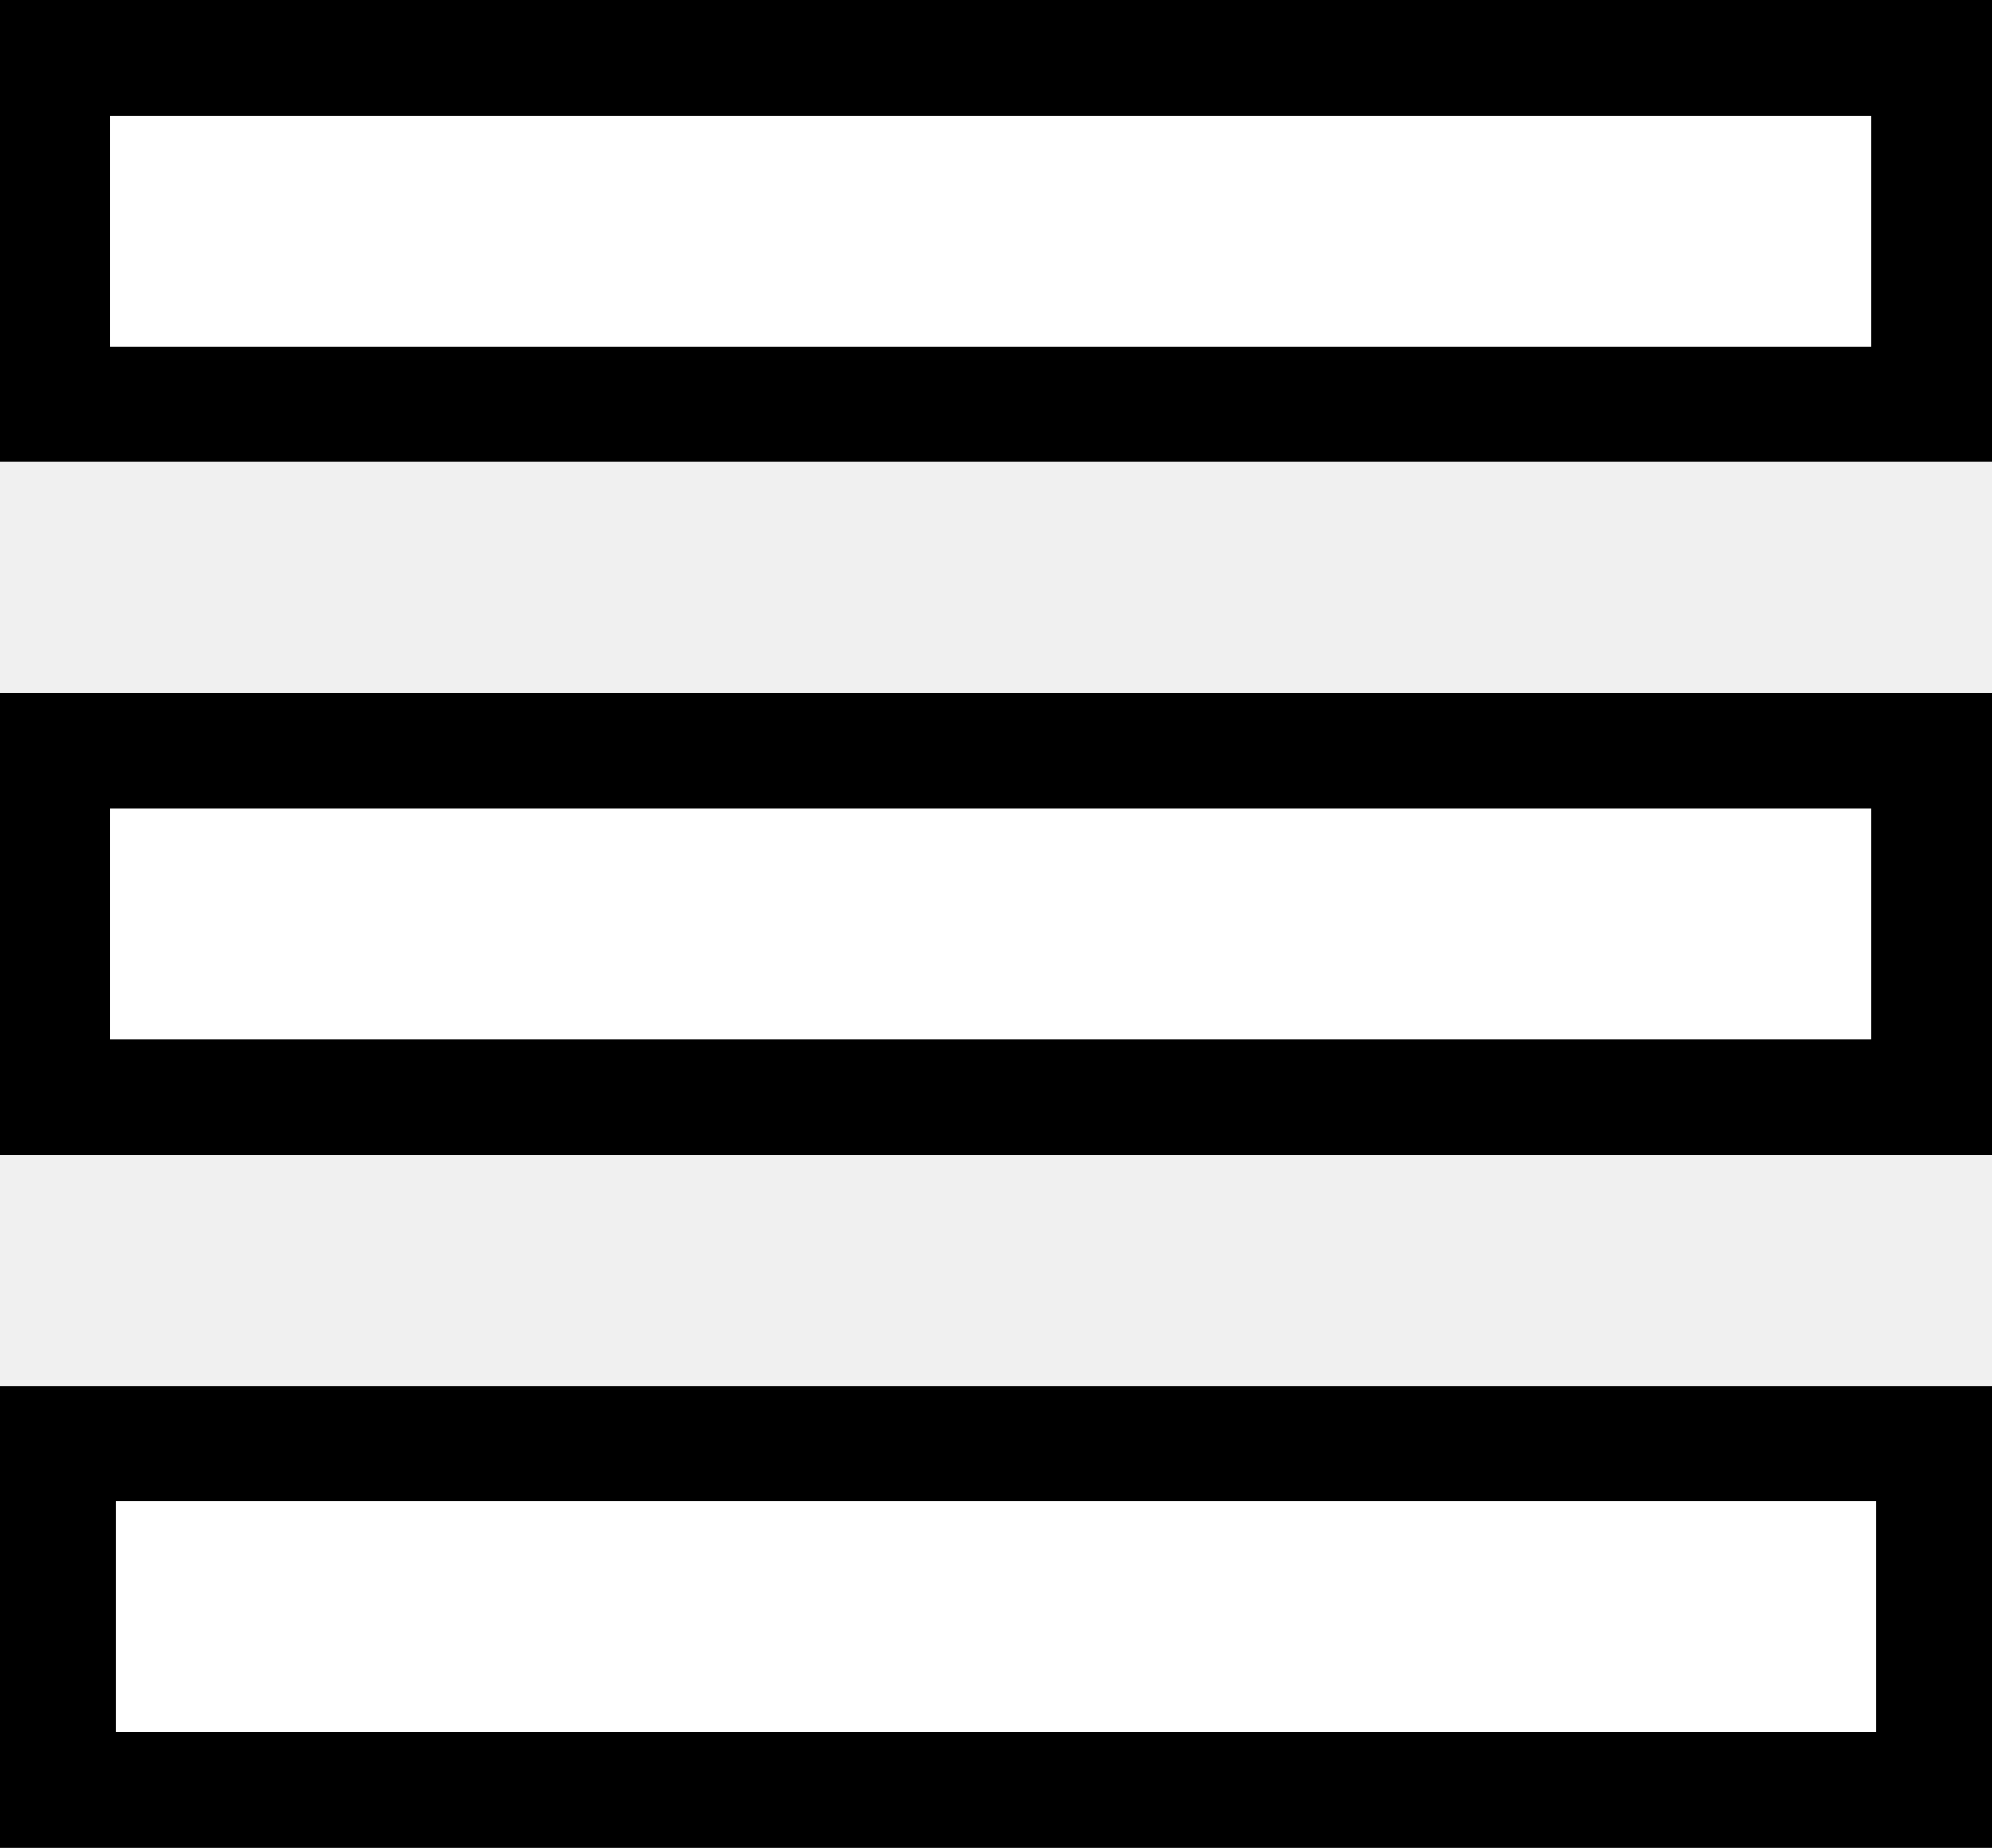
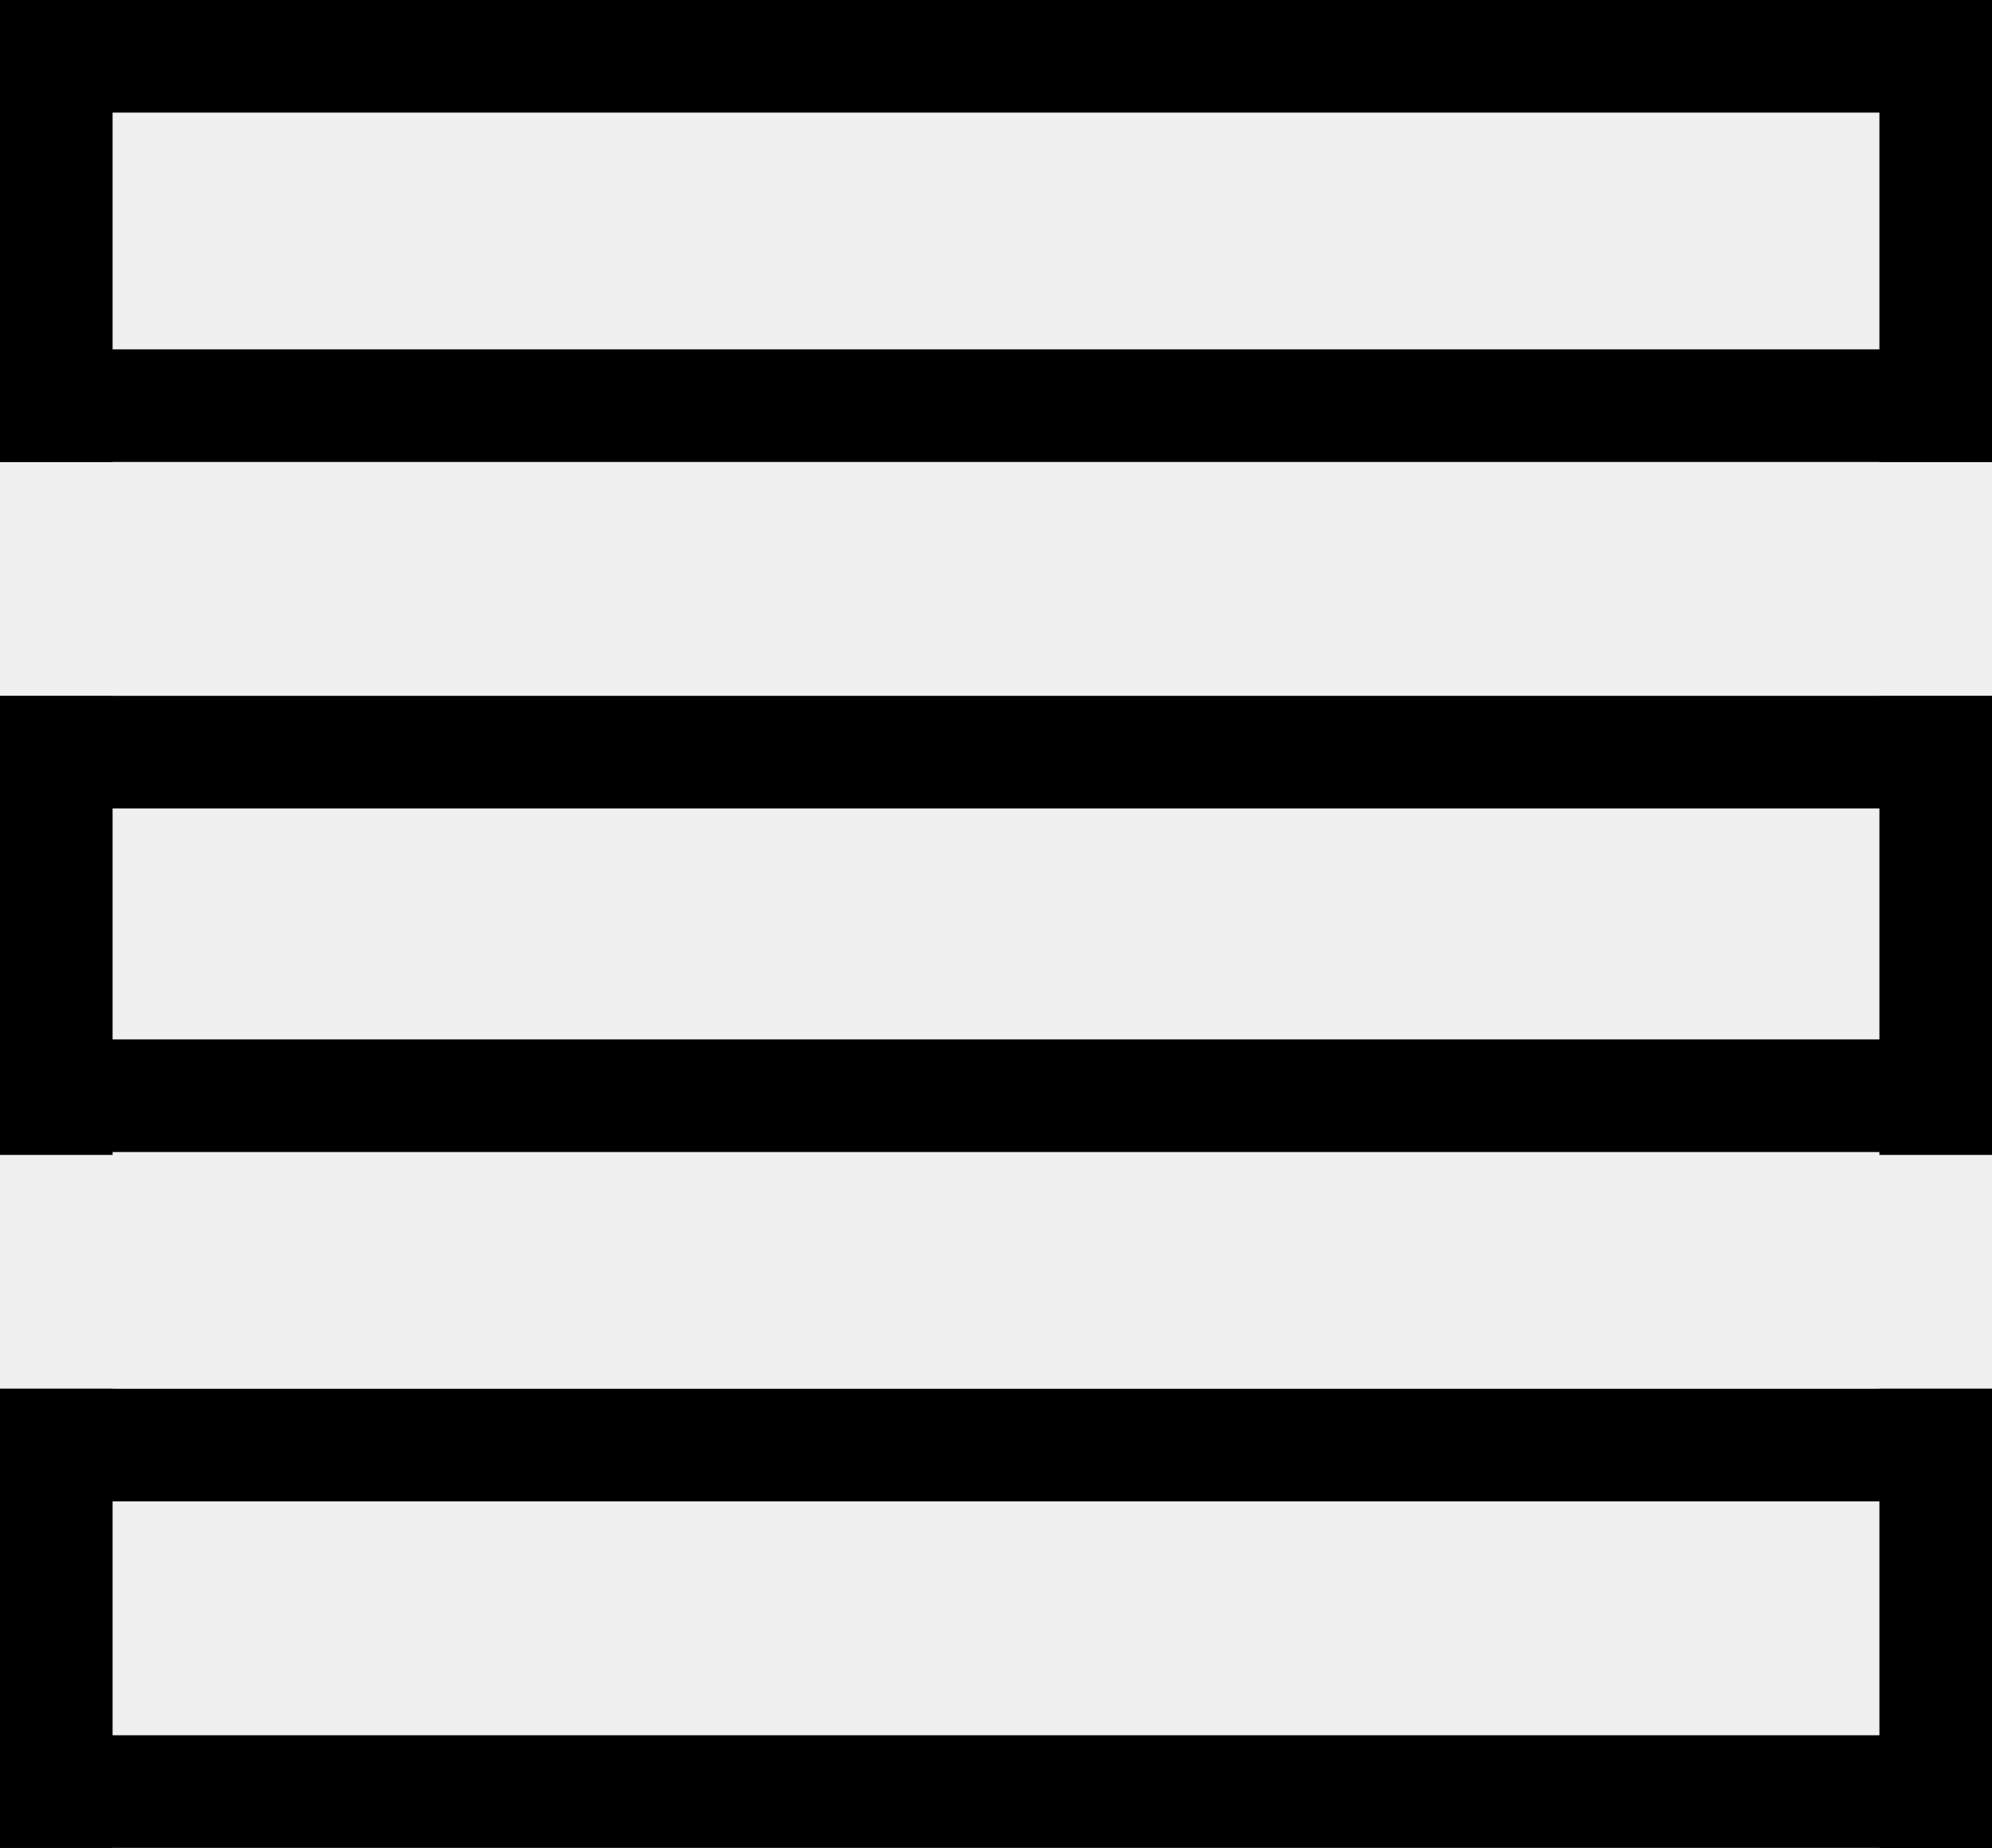
- <svg xmlns="http://www.w3.org/2000/svg" version="1.1" id="Layer_1" x="0px" y="0px" width="69px" height="64px" viewBox="0 0 69 64" enable-background="new 0 0 69 64" xml:space="preserve">
-   <rect width="69" height="16" />
-   <rect y="24" width="69" height="16" />
-   <rect x="0" y="48" width="69" height="16" />
-   <rect x="3.809" y="4" fill="#FFFFFF" width="61" height="8" />
-   <rect x="3.809" y="28" fill="#FFFFFF" width="61" height="8" />
-   <rect x="4" y="52" fill="#FFFFFF" width="61" height="8" />
+ <svg xmlns="http://www.w3.org/2000/svg" version="1.1" id="Layer_1" x="0px" y="0px" viewBox="0 0 69 64" style="enable-background:new 0 0 69 64;" xml:space="preserve">
+   <rect y="12.1" width="69" height="3.9" />
+   <rect x="65.1" y="0" width="3.9" height="16" />
+   <rect y="0" width="3.9" height="16" />
+   <rect width="69" height="3.9" />
+   <rect y="60.1" width="69" height="3.9" />
+   <rect y="24.1" width="69" height="3.9" />
+   <rect y="36" width="68.9" height="3.9" />
+   <rect y="48.1" width="69" height="3.9" />
+   <rect y="24.1" width="3.9" height="15.9" />
+   <rect y="48.1" width="3.9" height="15.9" />
+   <rect x="65.1" y="24.1" width="3.9" height="15.9" />
+   <rect x="65.1" y="48.1" width="3.9" height="16" />
</svg>
